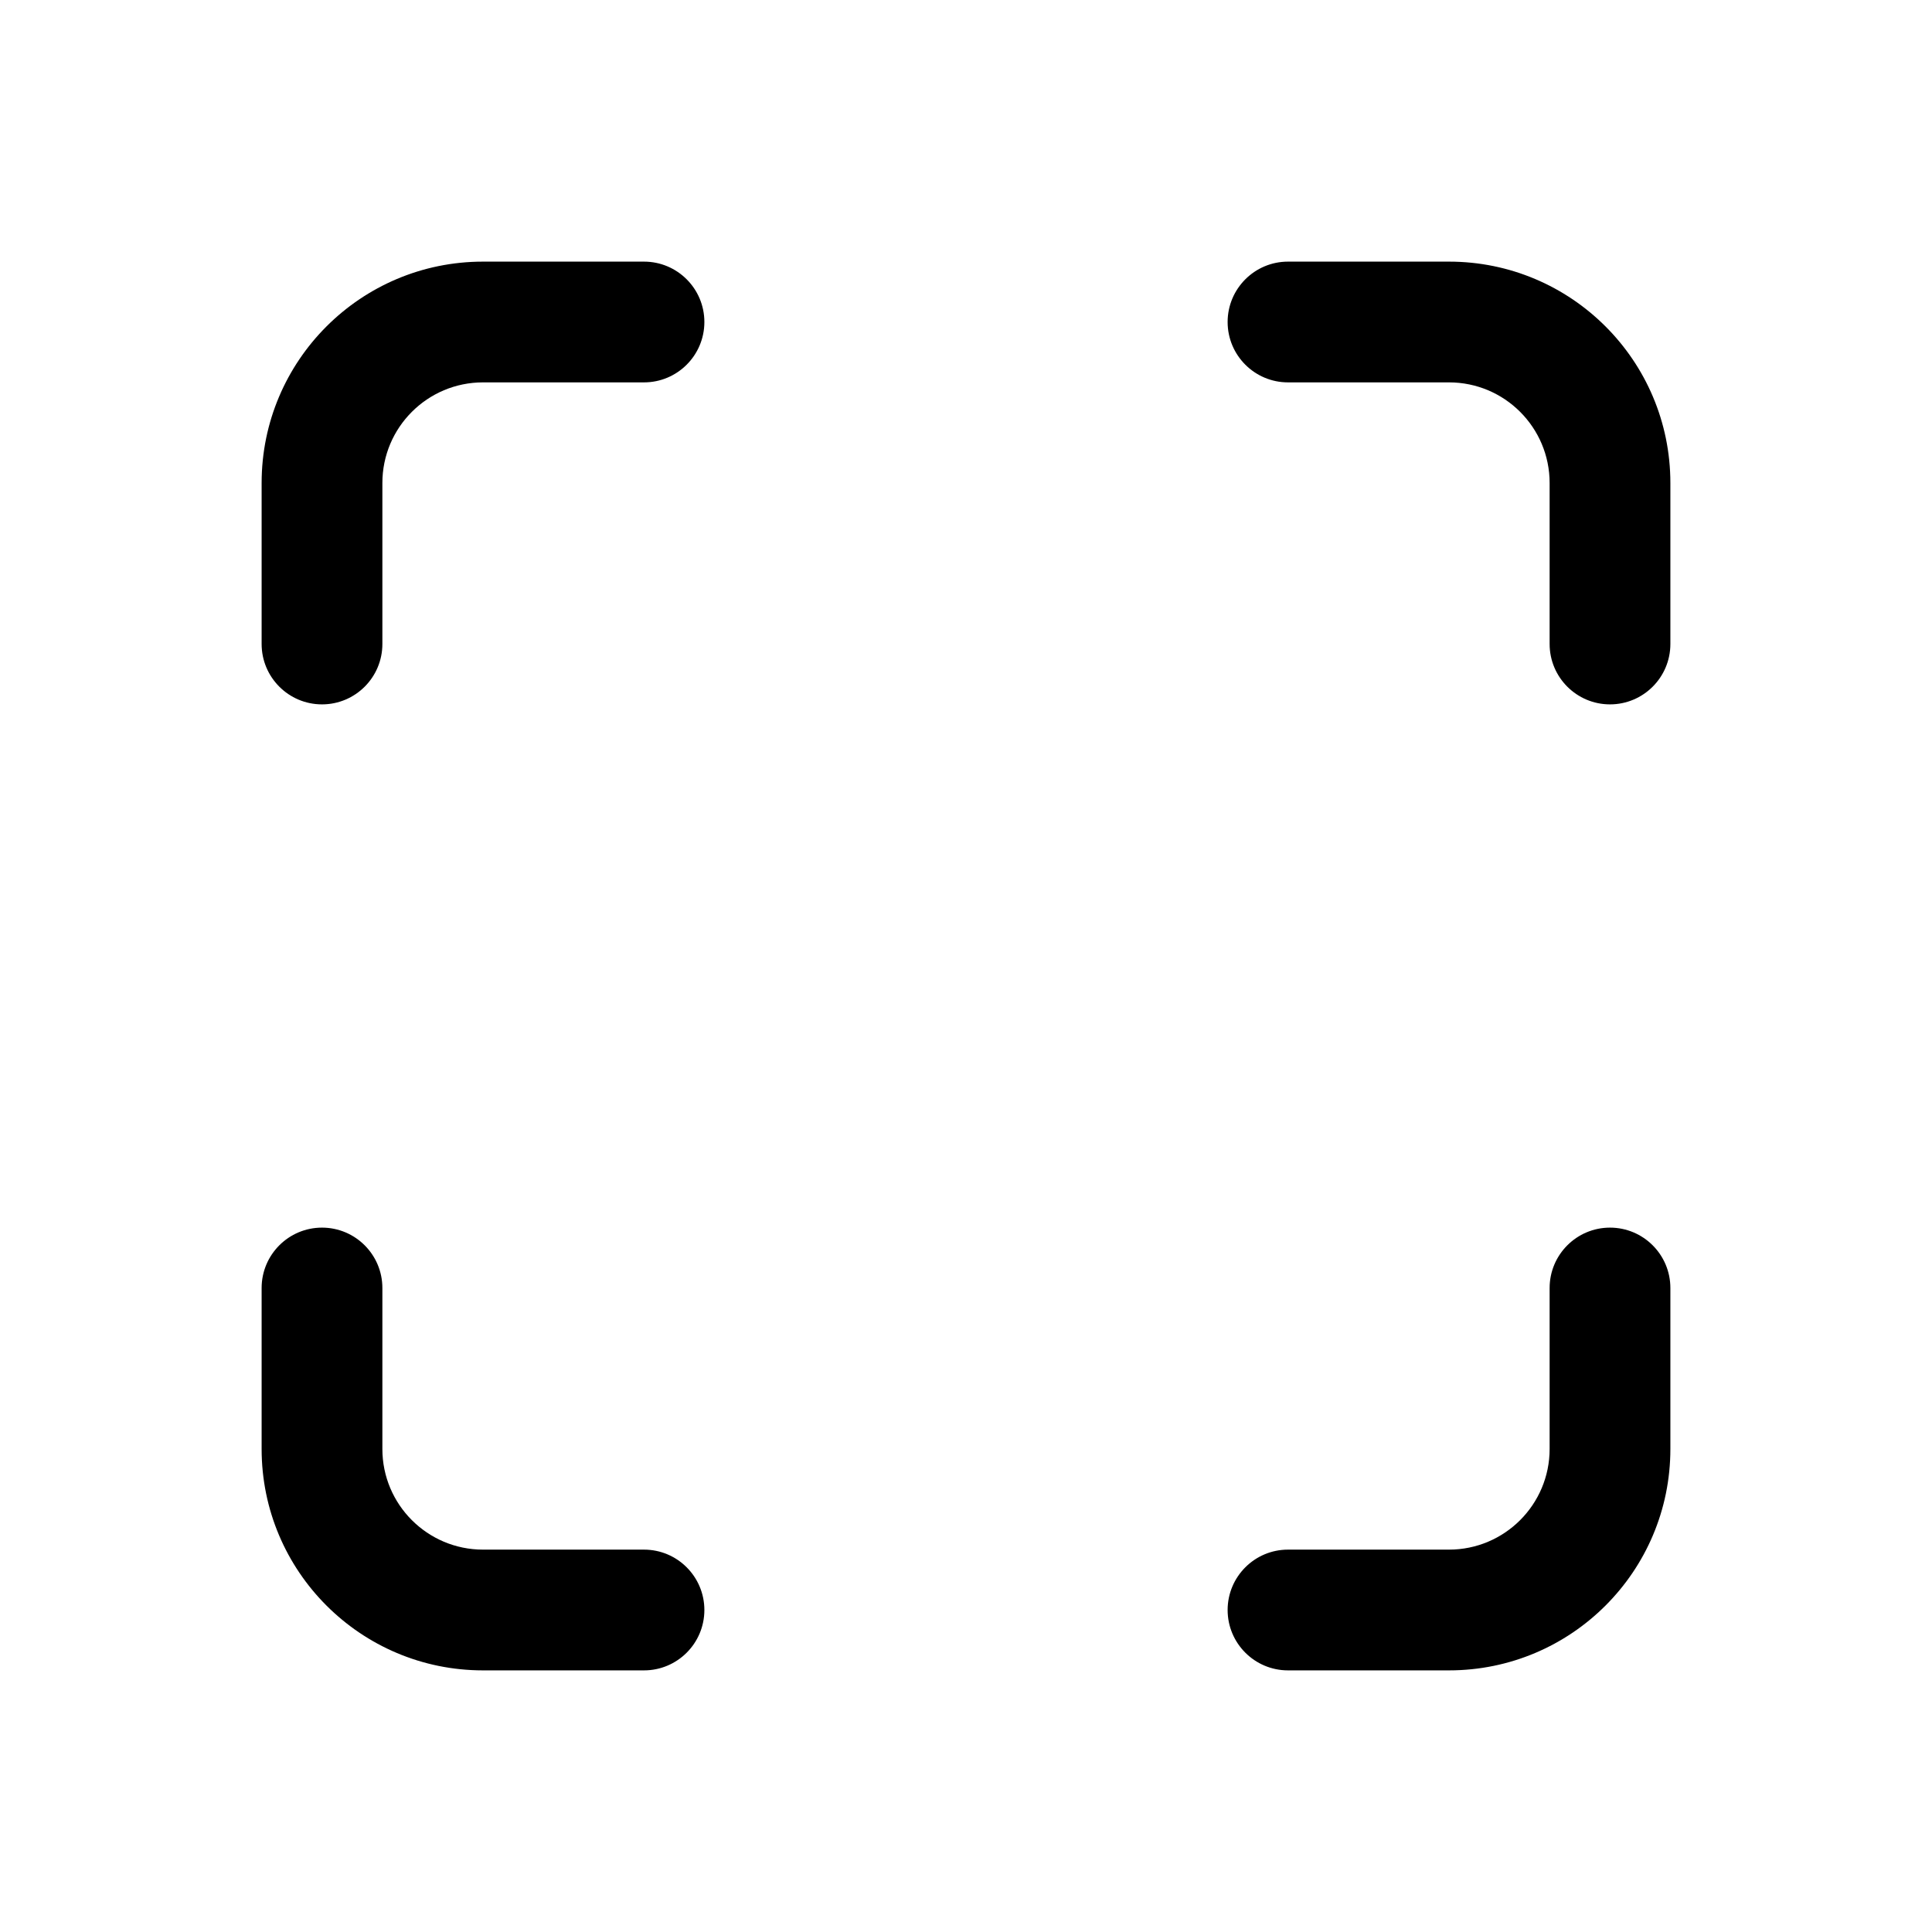
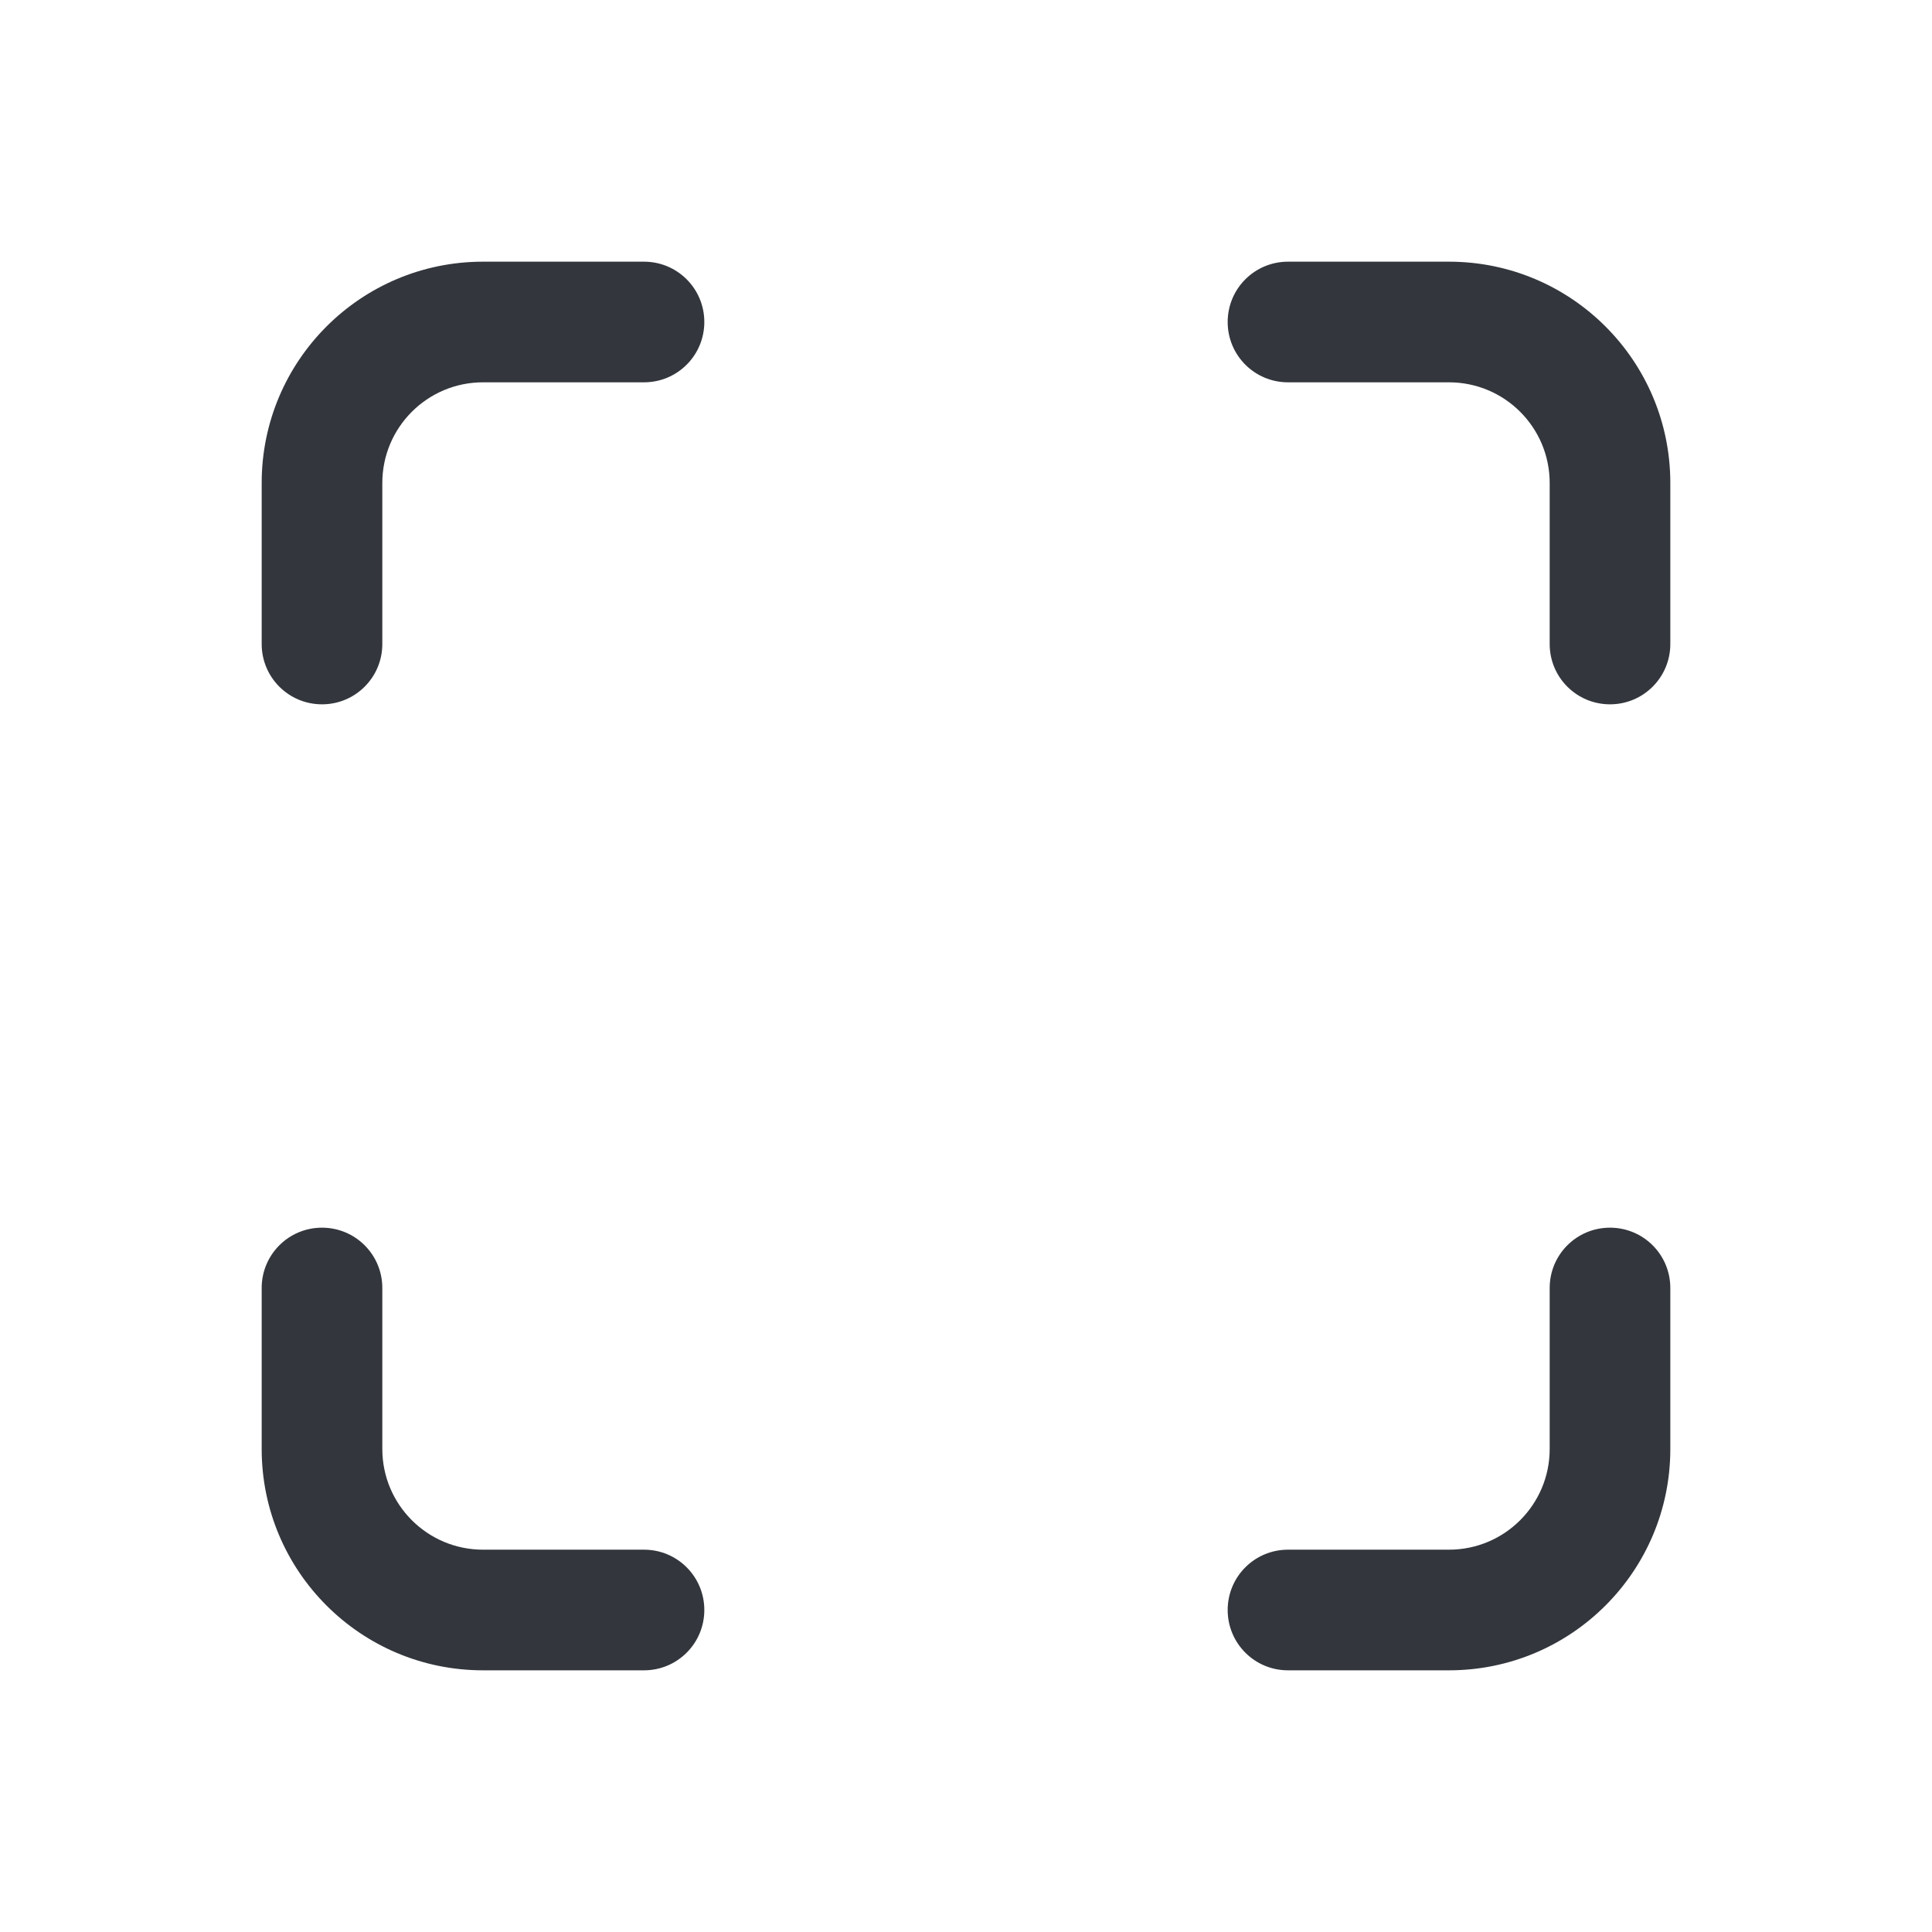
- <svg xmlns="http://www.w3.org/2000/svg" width="24" height="24" viewBox="0 0 24 24" fill="none">
-   <path fill-rule="evenodd" clip-rule="evenodd" d="M6 4.75C5.31 4.75 4.75 5.31 4.75 6V8C4.75 8.414 4.414 8.75 4 8.75C3.586 8.75 3.25 8.414 3.25 8V6C3.25 4.481 4.481 3.25 6 3.25H8C8.414 3.25 8.75 3.586 8.75 4C8.75 4.414 8.414 4.75 8 4.75H6Z" fill="currentColor" />
-   <path fill-rule="evenodd" clip-rule="evenodd" d="M18 4.75C18.69 4.75 19.25 5.31 19.25 6V8C19.25 8.414 19.586 8.75 20 8.75C20.414 8.75 20.75 8.414 20.75 8V6C20.75 4.481 19.519 3.25 18 3.25H16C15.586 3.25 15.25 3.586 15.25 4C15.25 4.414 15.586 4.75 16 4.75H18Z" fill="currentColor" />
-   <path fill-rule="evenodd" clip-rule="evenodd" d="M6 19.25C5.31 19.25 4.75 18.69 4.75 18V16C4.75 15.586 4.414 15.25 4 15.25C3.586 15.25 3.25 15.586 3.25 16V18C3.25 19.519 4.481 20.75 6 20.75H8C8.414 20.75 8.75 20.414 8.75 20C8.75 19.586 8.414 19.25 8 19.25H6Z" fill="currentColor" />
-   <path fill-rule="evenodd" clip-rule="evenodd" d="M18 19.25C18.69 19.25 19.25 18.69 19.25 18V16C19.25 15.586 19.586 15.25 20 15.25C20.414 15.25 20.75 15.586 20.75 16V18C20.75 19.519 19.519 20.75 18 20.75H16C15.586 20.75 15.25 20.414 15.25 20C15.25 19.586 15.586 19.25 16 19.25H18Z" fill="currentColor" />
+ <svg xmlns="http://www.w3.org/2000/svg" width="18" height="18" viewBox="0 0 18 18" fill="none">
+   <path fill-rule="evenodd" clip-rule="evenodd" d="M4.5 3.562C3.982 3.562 3.562 3.982 3.562 4.5V6C3.562 6.311 3.311 6.562 3 6.562C2.689 6.562 2.438 6.311 2.438 6V4.5C2.438 3.361 3.361 2.438 4.5 2.438H6C6.311 2.438 6.562 2.689 6.562 3C6.562 3.311 6.311 3.562 6 3.562H4.5Z" fill="#33373D" />
+   <path fill-rule="evenodd" clip-rule="evenodd" d="M13.5 3.562C14.018 3.562 14.438 3.982 14.438 4.5V6C14.438 6.311 14.689 6.562 15 6.562C15.311 6.562 15.562 6.311 15.562 6V4.5C15.562 3.361 14.639 2.438 13.5 2.438H12C11.689 2.438 11.438 2.689 11.438 3C11.438 3.311 11.689 3.562 12 3.562H13.5Z" fill="#33373D" />
+   <path fill-rule="evenodd" clip-rule="evenodd" d="M4.5 14.438C3.982 14.438 3.562 14.018 3.562 13.5V12C3.562 11.689 3.311 11.438 3 11.438C2.689 11.438 2.438 11.689 2.438 12V13.5C2.438 14.639 3.361 15.562 4.5 15.562H6C6.311 15.562 6.562 15.311 6.562 15C6.562 14.689 6.311 14.438 6 14.438H4.5Z" fill="#33373D" />
+   <path fill-rule="evenodd" clip-rule="evenodd" d="M13.5 14.438C14.018 14.438 14.438 14.018 14.438 13.5V12C14.438 11.689 14.689 11.438 15 11.438C15.311 11.438 15.562 11.689 15.562 12V13.5C15.562 14.639 14.639 15.562 13.5 15.562H12C11.689 15.562 11.438 15.311 11.438 15C11.438 14.689 11.689 14.438 12 14.438H13.5Z" fill="#33373D" />
</svg>
